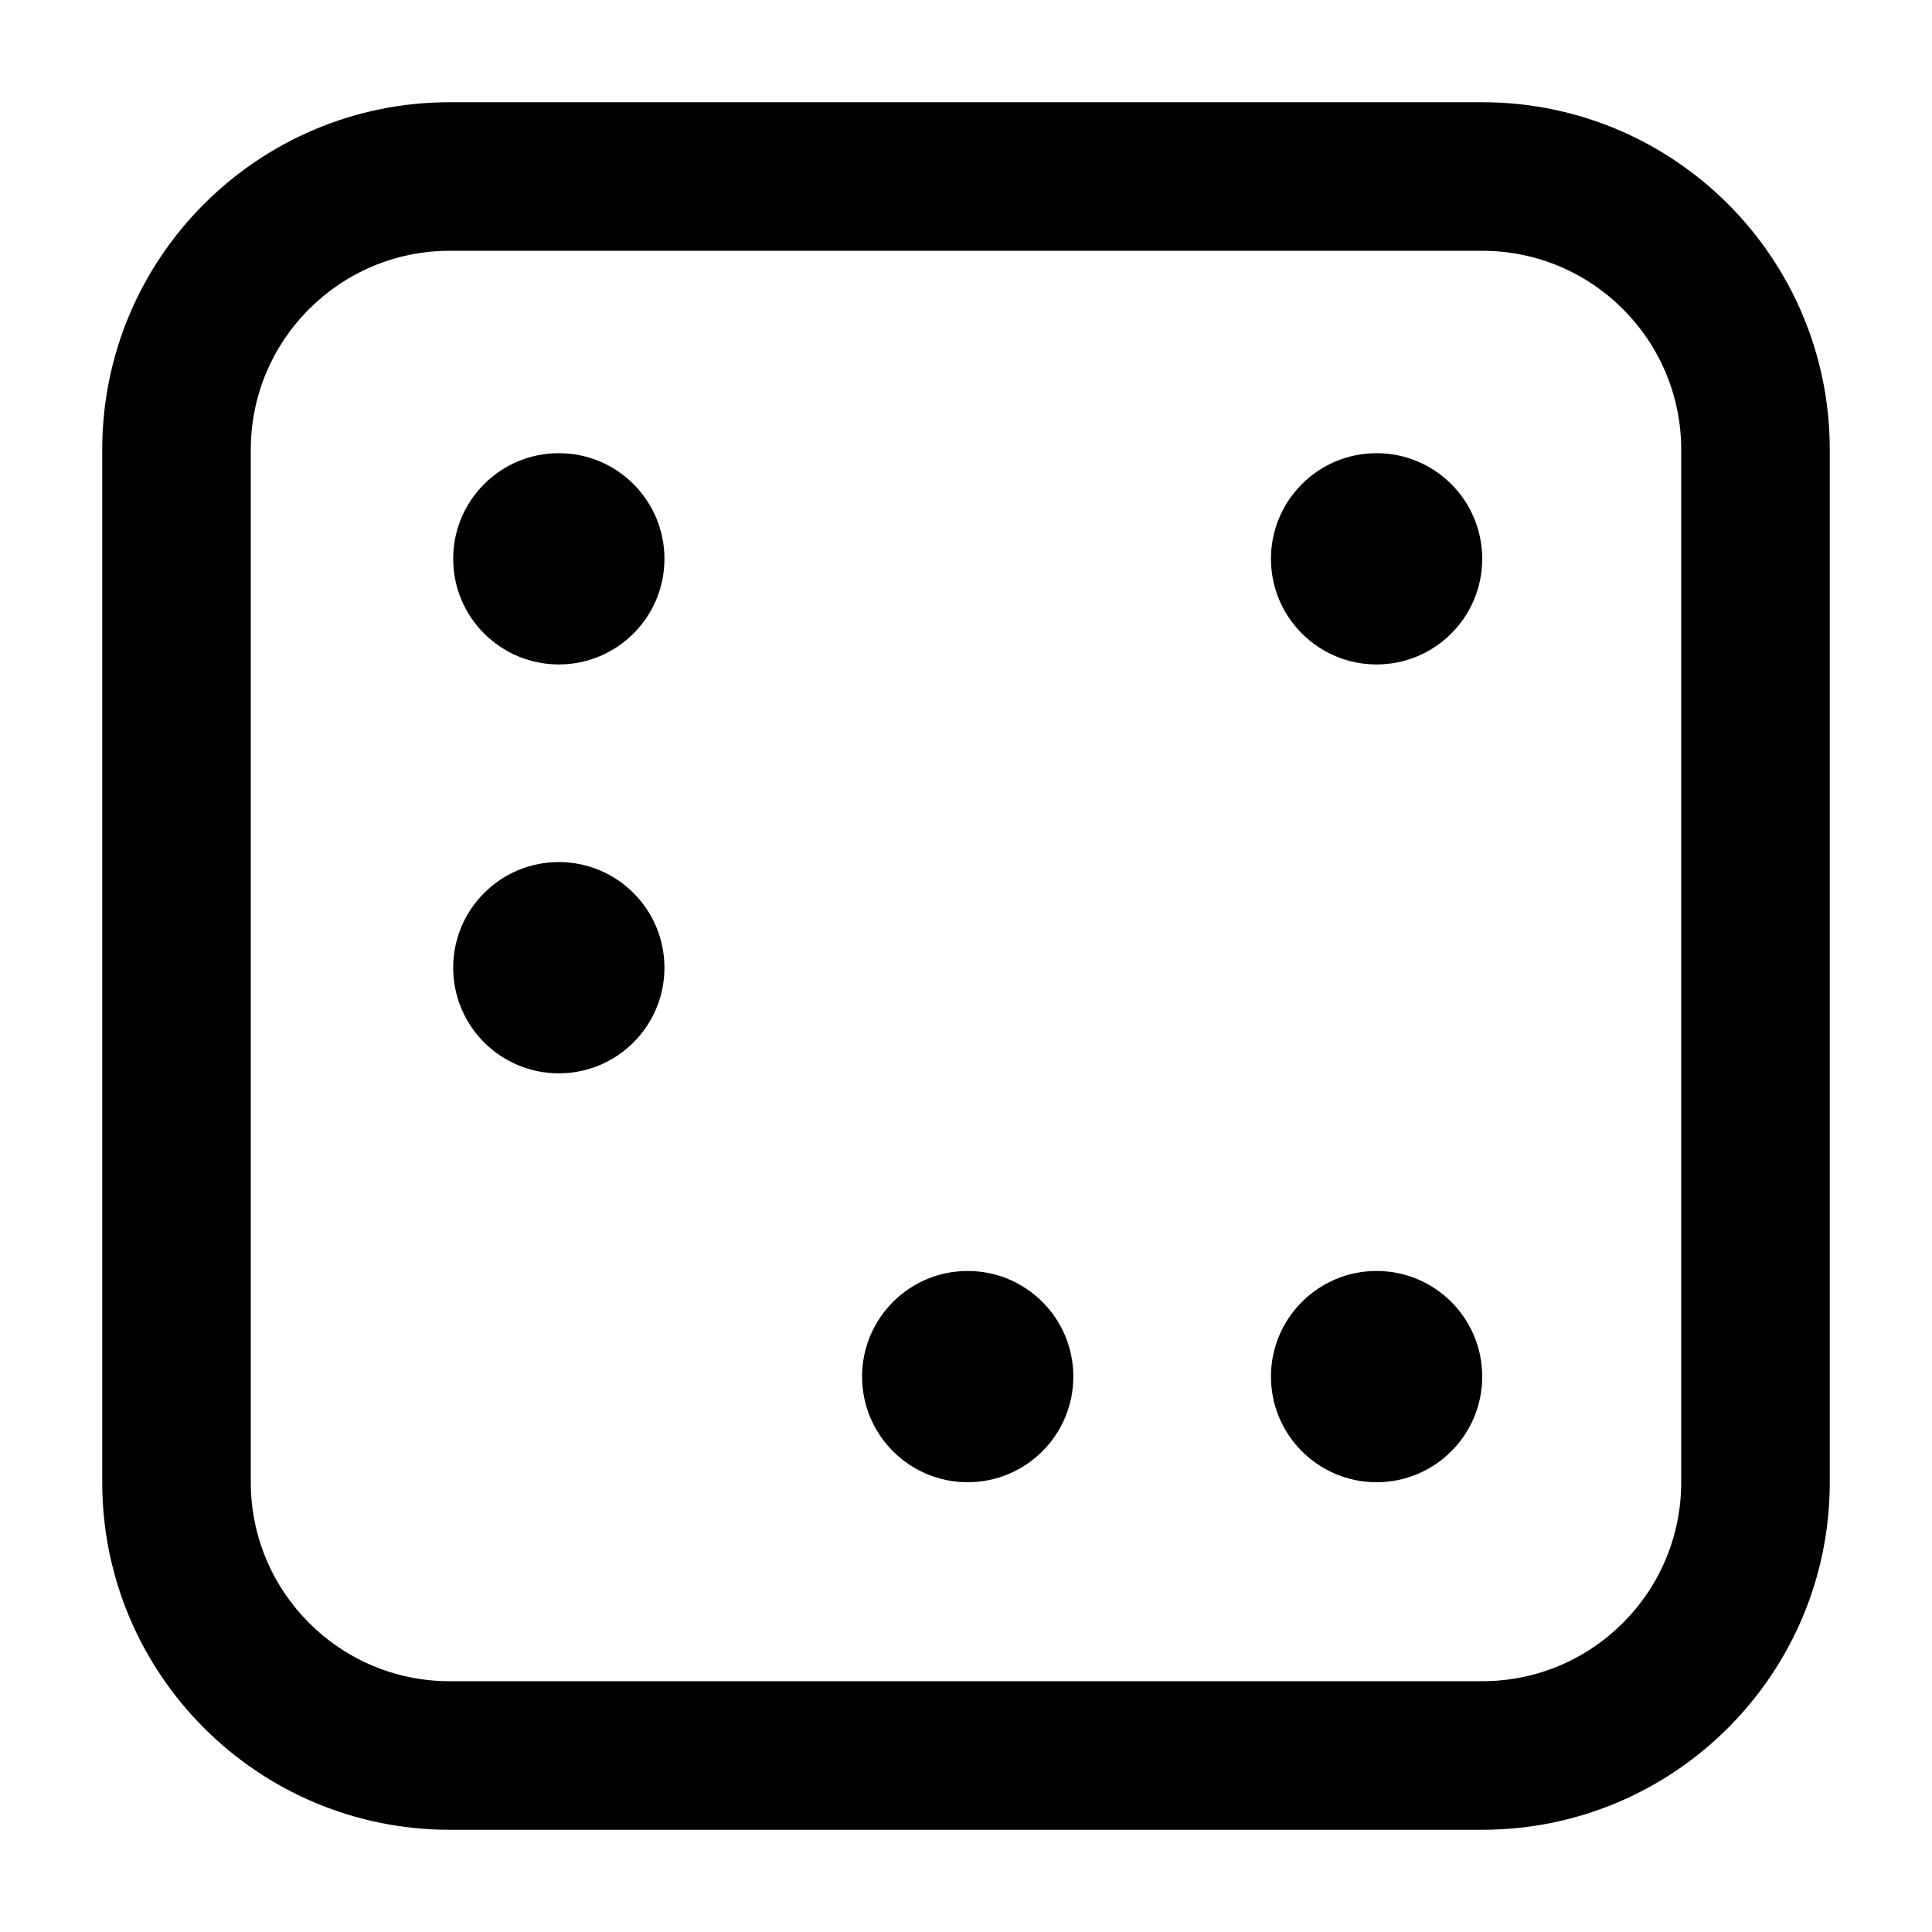
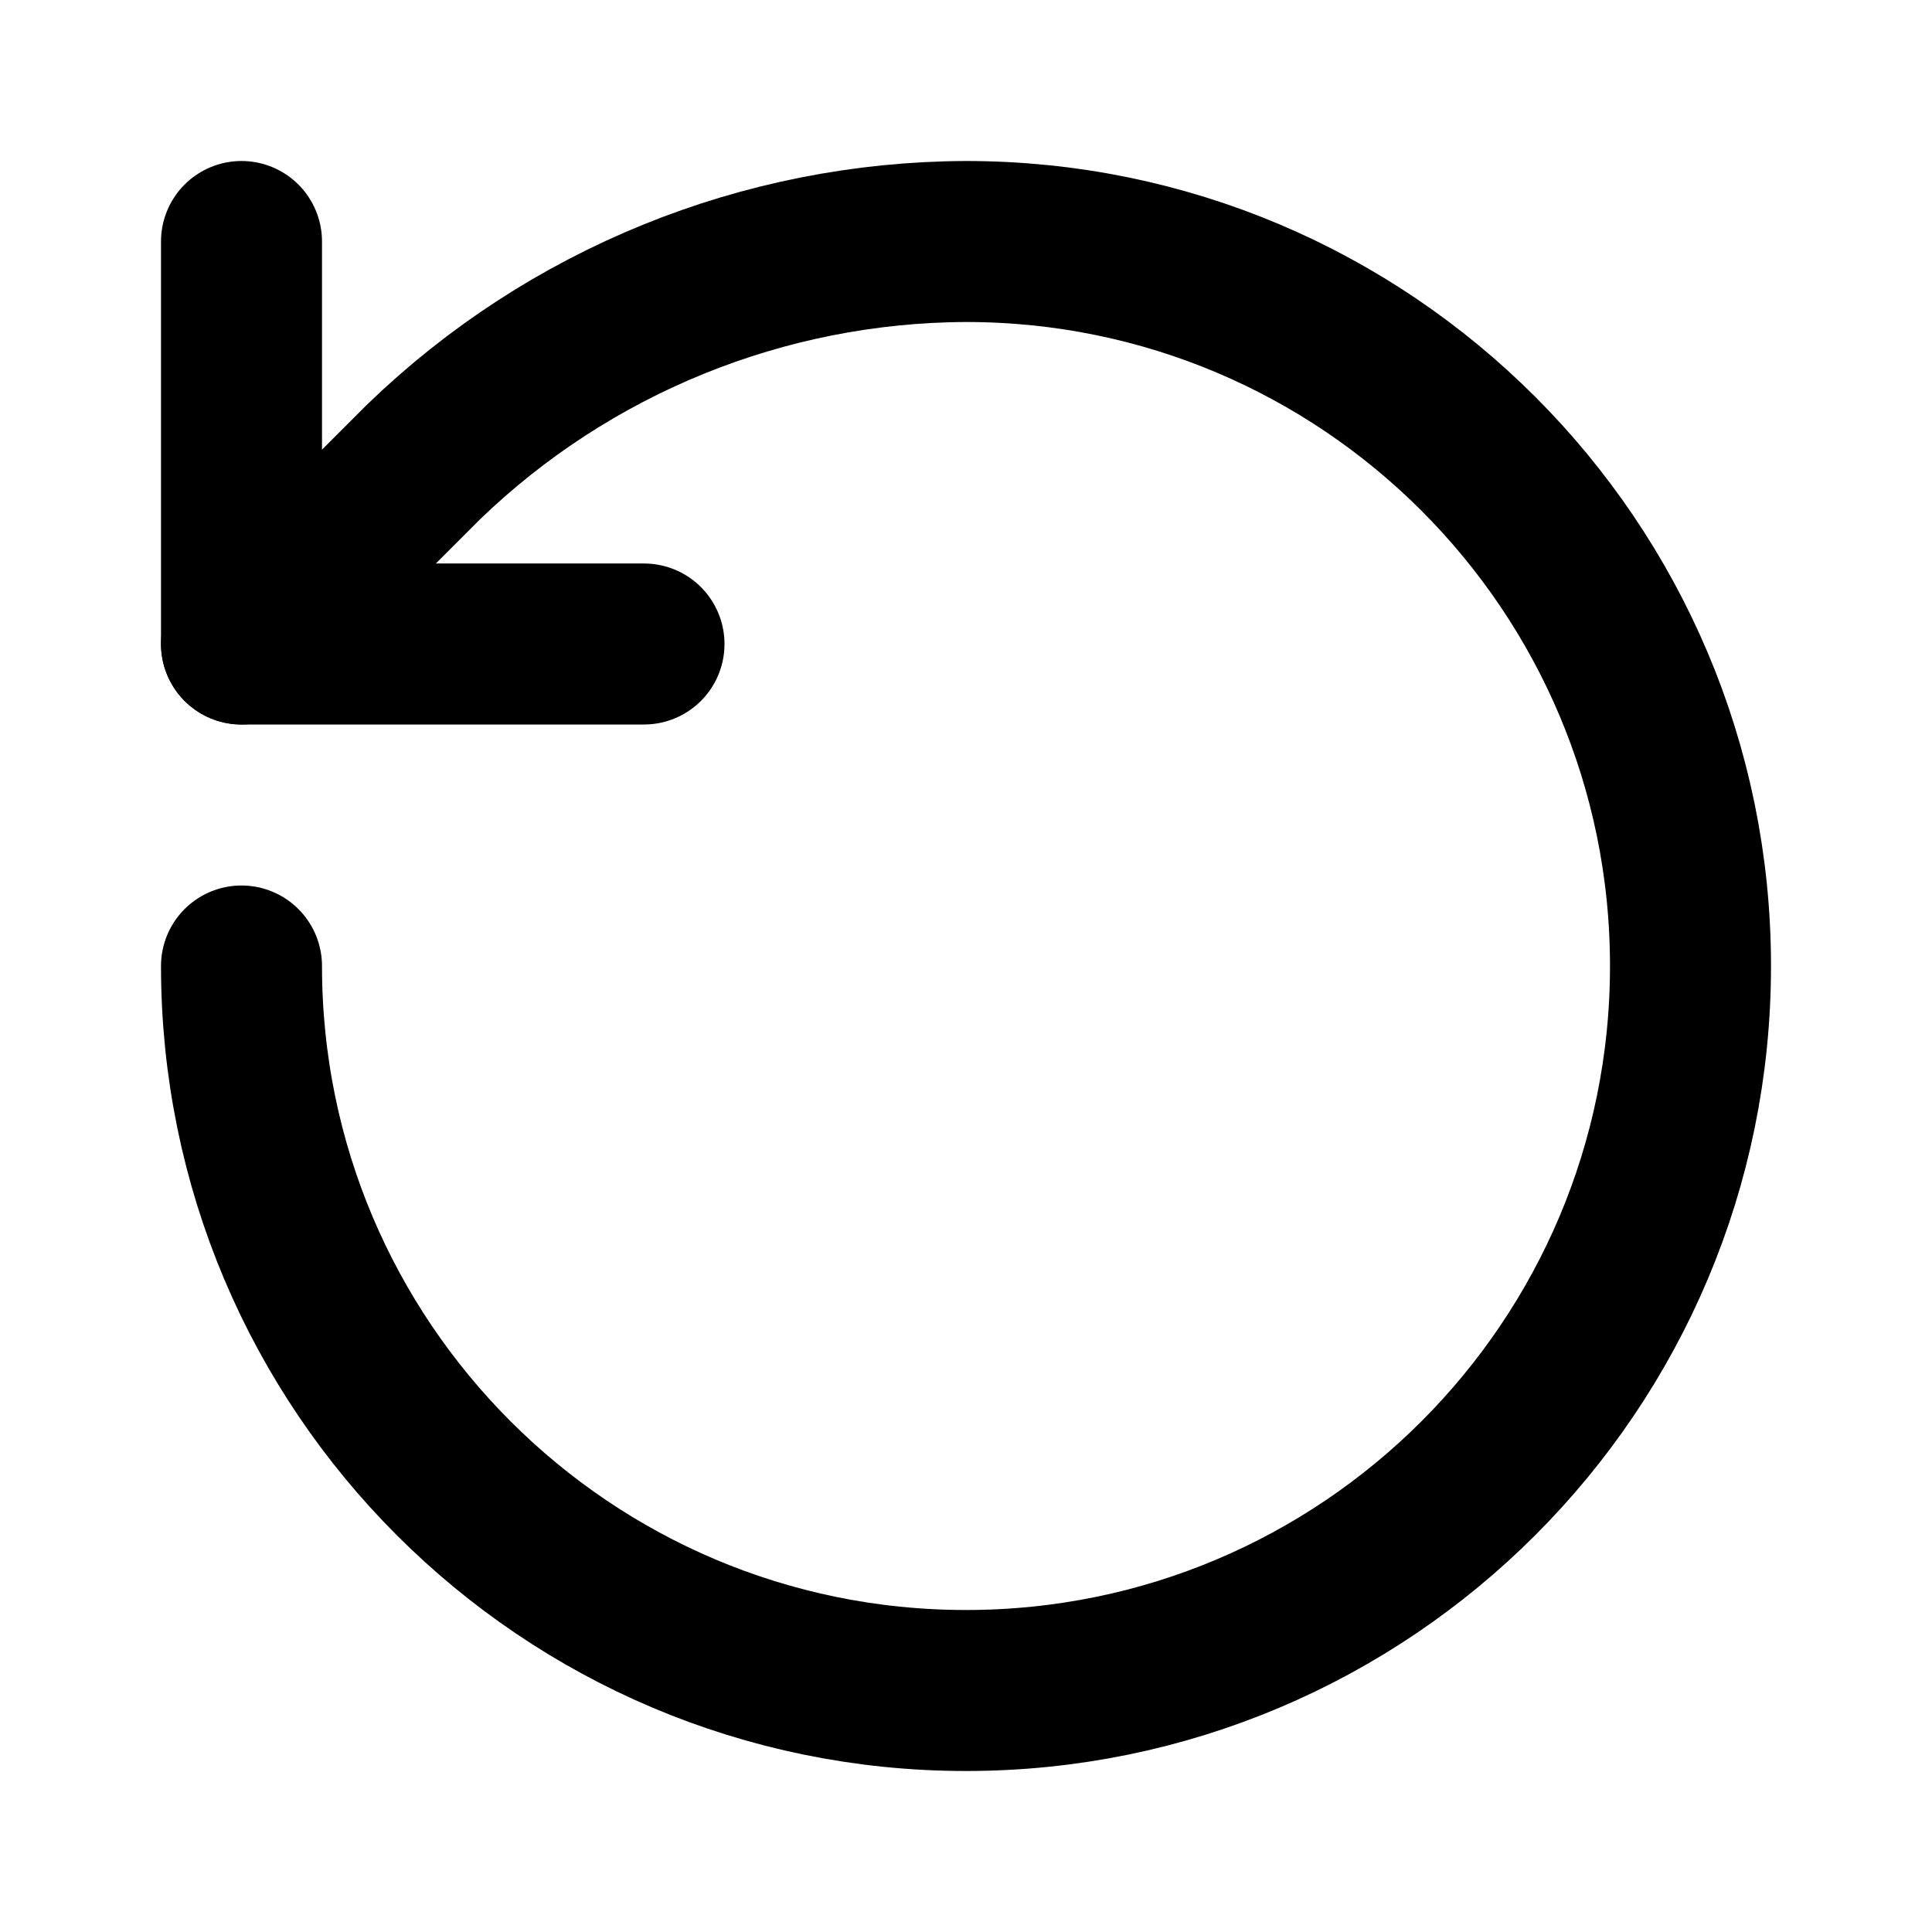
- <svg xmlns="http://www.w3.org/2000/svg" viewBox="0 0 28.35 28.35" fill="currentColor">
-   <path d="M6.6 1.5h15.15a5.1 5.1 0 0 1 5.1 5.1v15.15a5.1 5.1 0 0 1-5.1 5.1H6.6a5.1 5.1 0 0 1-5.1-5.1V6.6A5.1 5.1 0 0 1 6.6 1.5Zm0 2.18a2.92 2.92 0 0 0-2.92 2.92v15.15a2.92 2.92 0 0 0 2.92 2.92h15.15a2.92 2.92 0 0 0 2.92-2.92V6.6a2.92 2.92 0 0 0-2.92-2.92Z" />
-   <circle cx="8.20" cy="8.20" r="1.55" />
-   <circle cx="20.20" cy="8.20" r="1.55" />
-   <circle cx="8.20" cy="14.20" r="1.55" />
-   <circle cx="14.20" cy="20.20" r="1.55" />
-   <circle cx="20.20" cy="20.20" r="1.55" />
+ <svg xmlns="http://www.w3.org/2000/svg" viewBox="0 0 24 24">
+   <g fill="none" stroke="currentColor" stroke-width="2" stroke-linecap="round" stroke-linejoin="round">
+     <path d="M3 12a9 9 0 1 0 9-9 9.75 9.75 0 0 0-6.74 2.74L3 8" />
+     <path d="M3 3v5h5" />
+   </g>
</svg>
